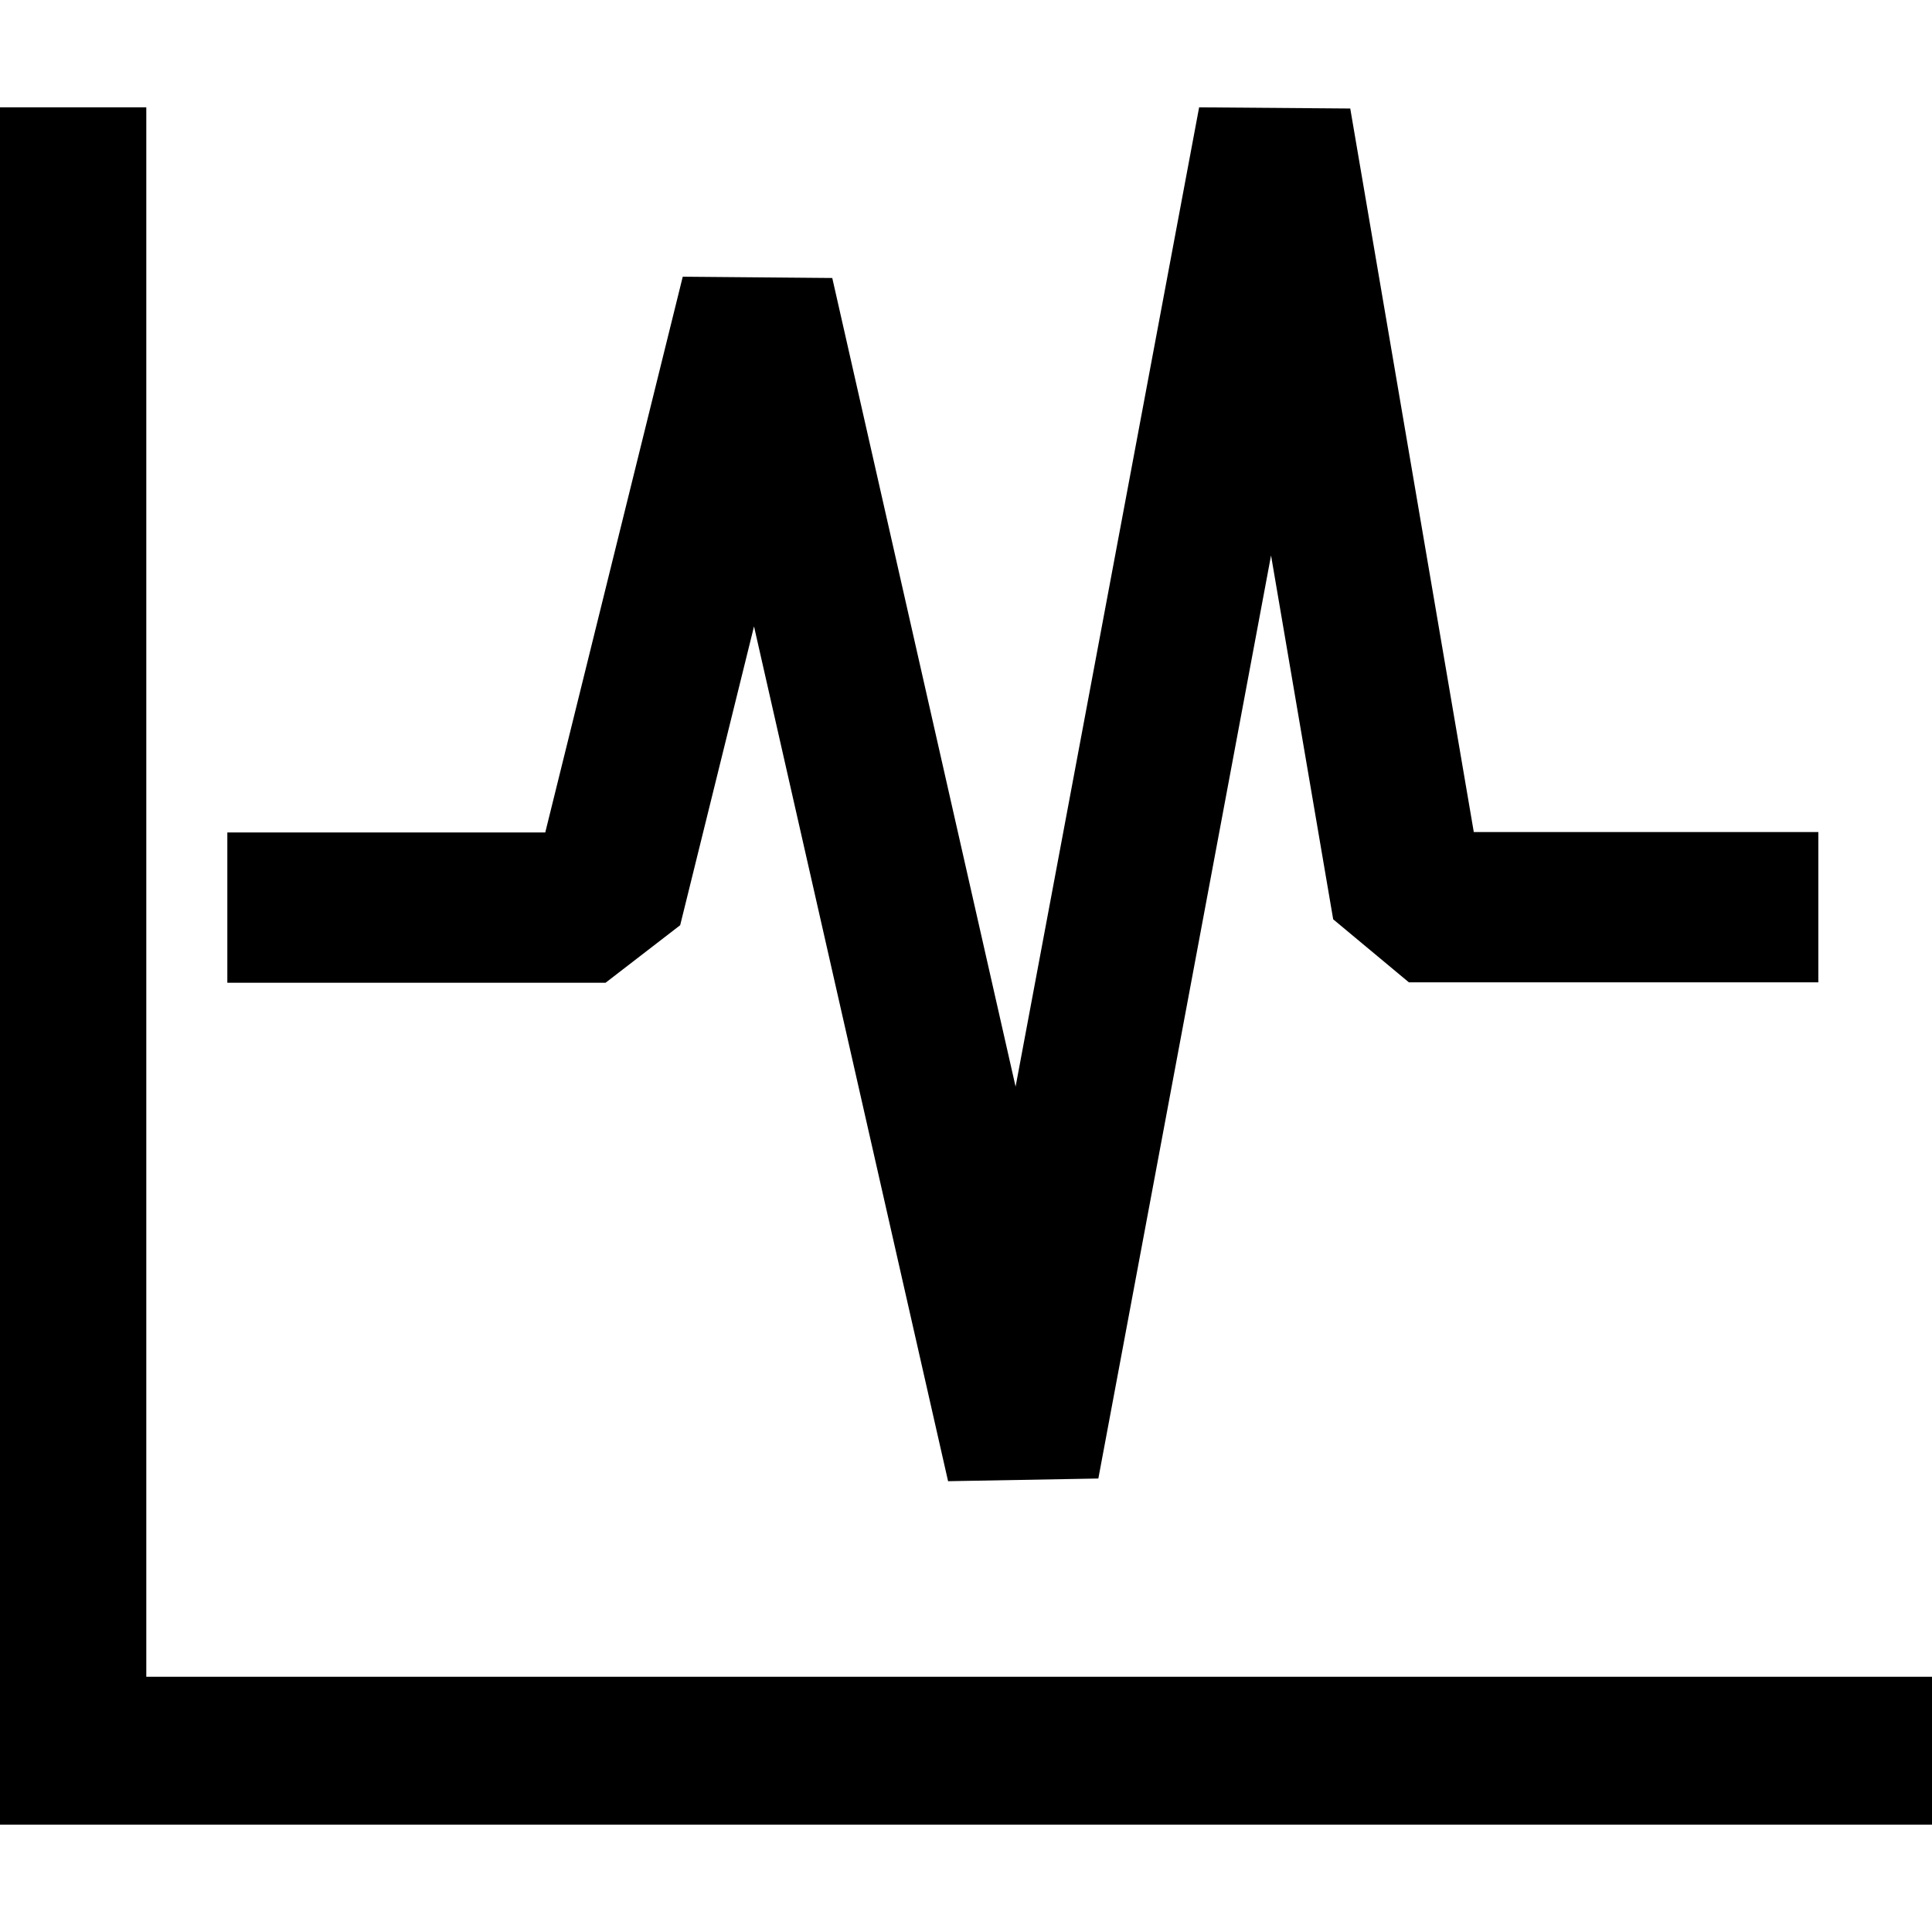
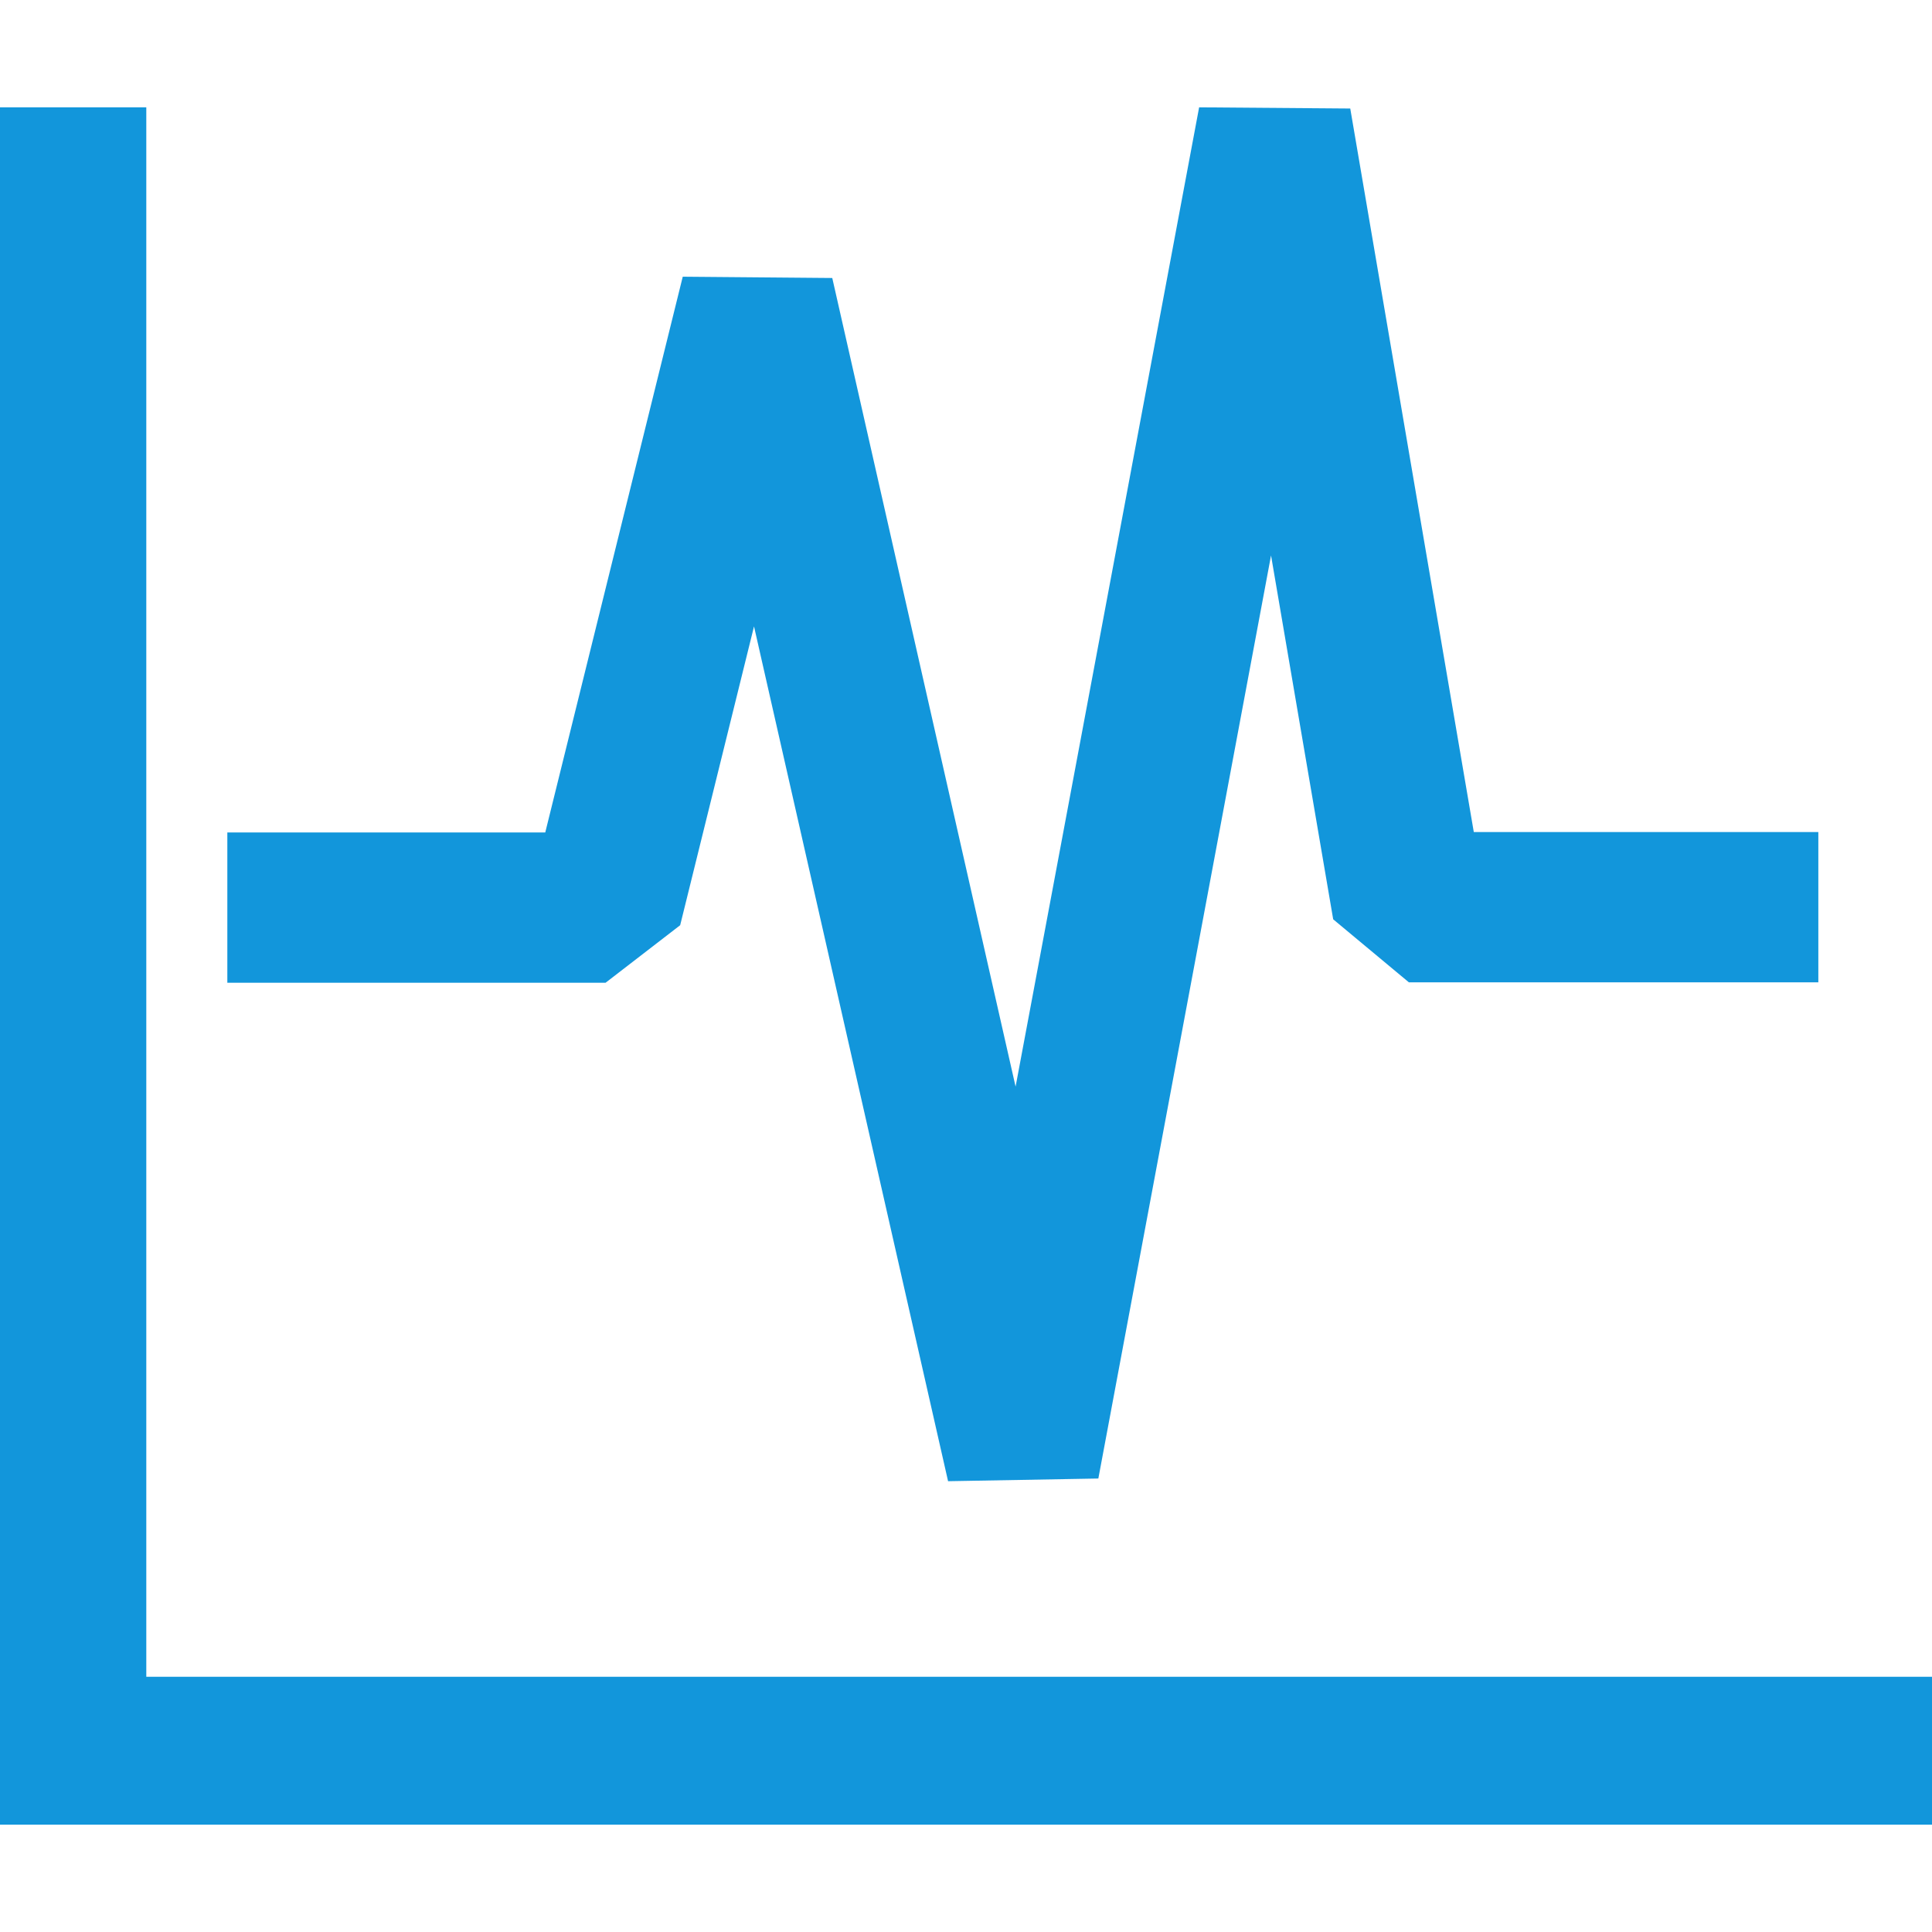
- <svg xmlns="http://www.w3.org/2000/svg" t="1752734833817" class="icon" viewBox="0 0 1024 1024" version="1.1" p-id="11198" width="200" height="200">
-   <path d="M77.54 56.889v831.829H1024V967.111H0V56.889h77.54z m558.023 0l80.1 0.626 65.479 383.488h182.613v79.644h-217.031l-40.107-33.394-32.939-192.853-91.534 489.244-79.644 1.422-102.855-453.063-39.14 158.379-39.538 30.492H120.491v-79.644H288.996l72.875-294.571 79.246 0.683 97.166 428.601z m0 0" p-id="11199" />
+ <svg xmlns="http://www.w3.org/2000/svg" t="1755080163524" class="icon" viewBox="0 0 1024 1024" version="1.1" p-id="28349" width="200" height="200">
+   <path d="M77.54 56.889v831.829H1024V967.111H0V56.889h77.54z m558.023 0l80.1 0.626 65.479 383.488h182.613v79.644h-217.031l-40.107-33.394-32.939-192.853-91.534 489.244-79.644 1.422-102.855-453.063-39.14 158.379-39.538 30.492H120.491v-79.644H288.996l72.875-294.571 79.246 0.683 97.166 428.601z m0 0" p-id="28350" fill="#1296db" />
</svg>
